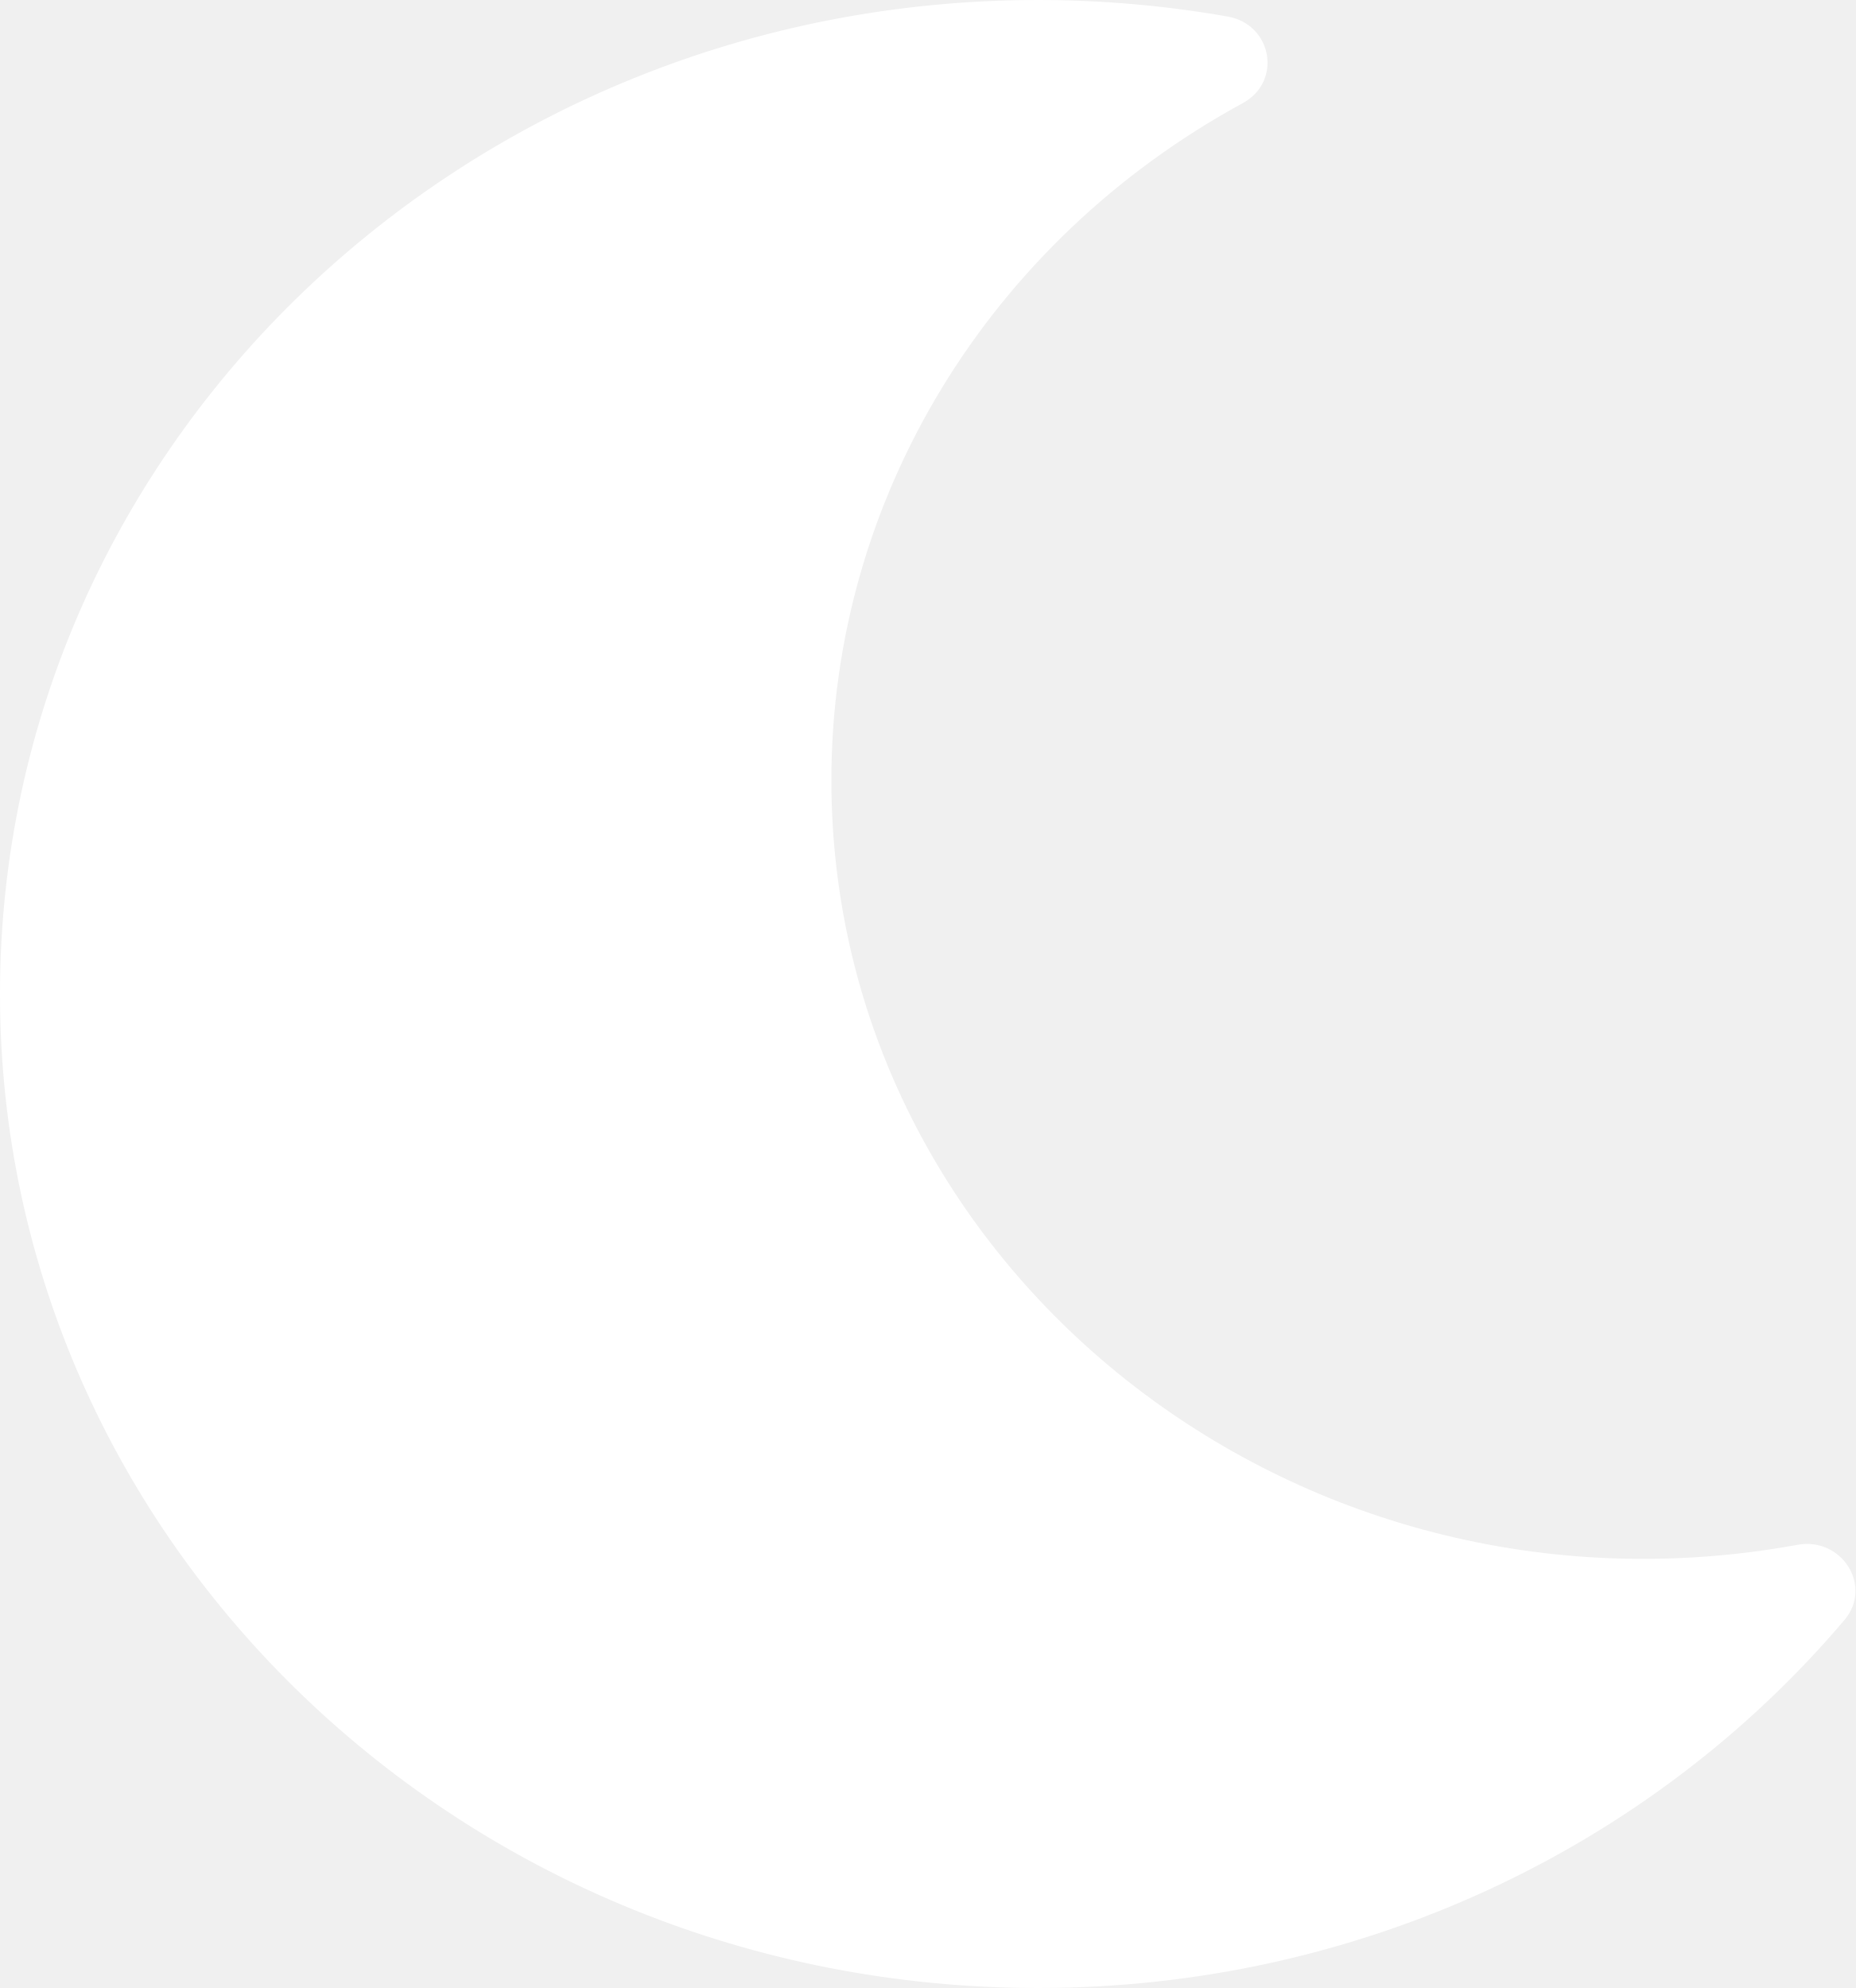
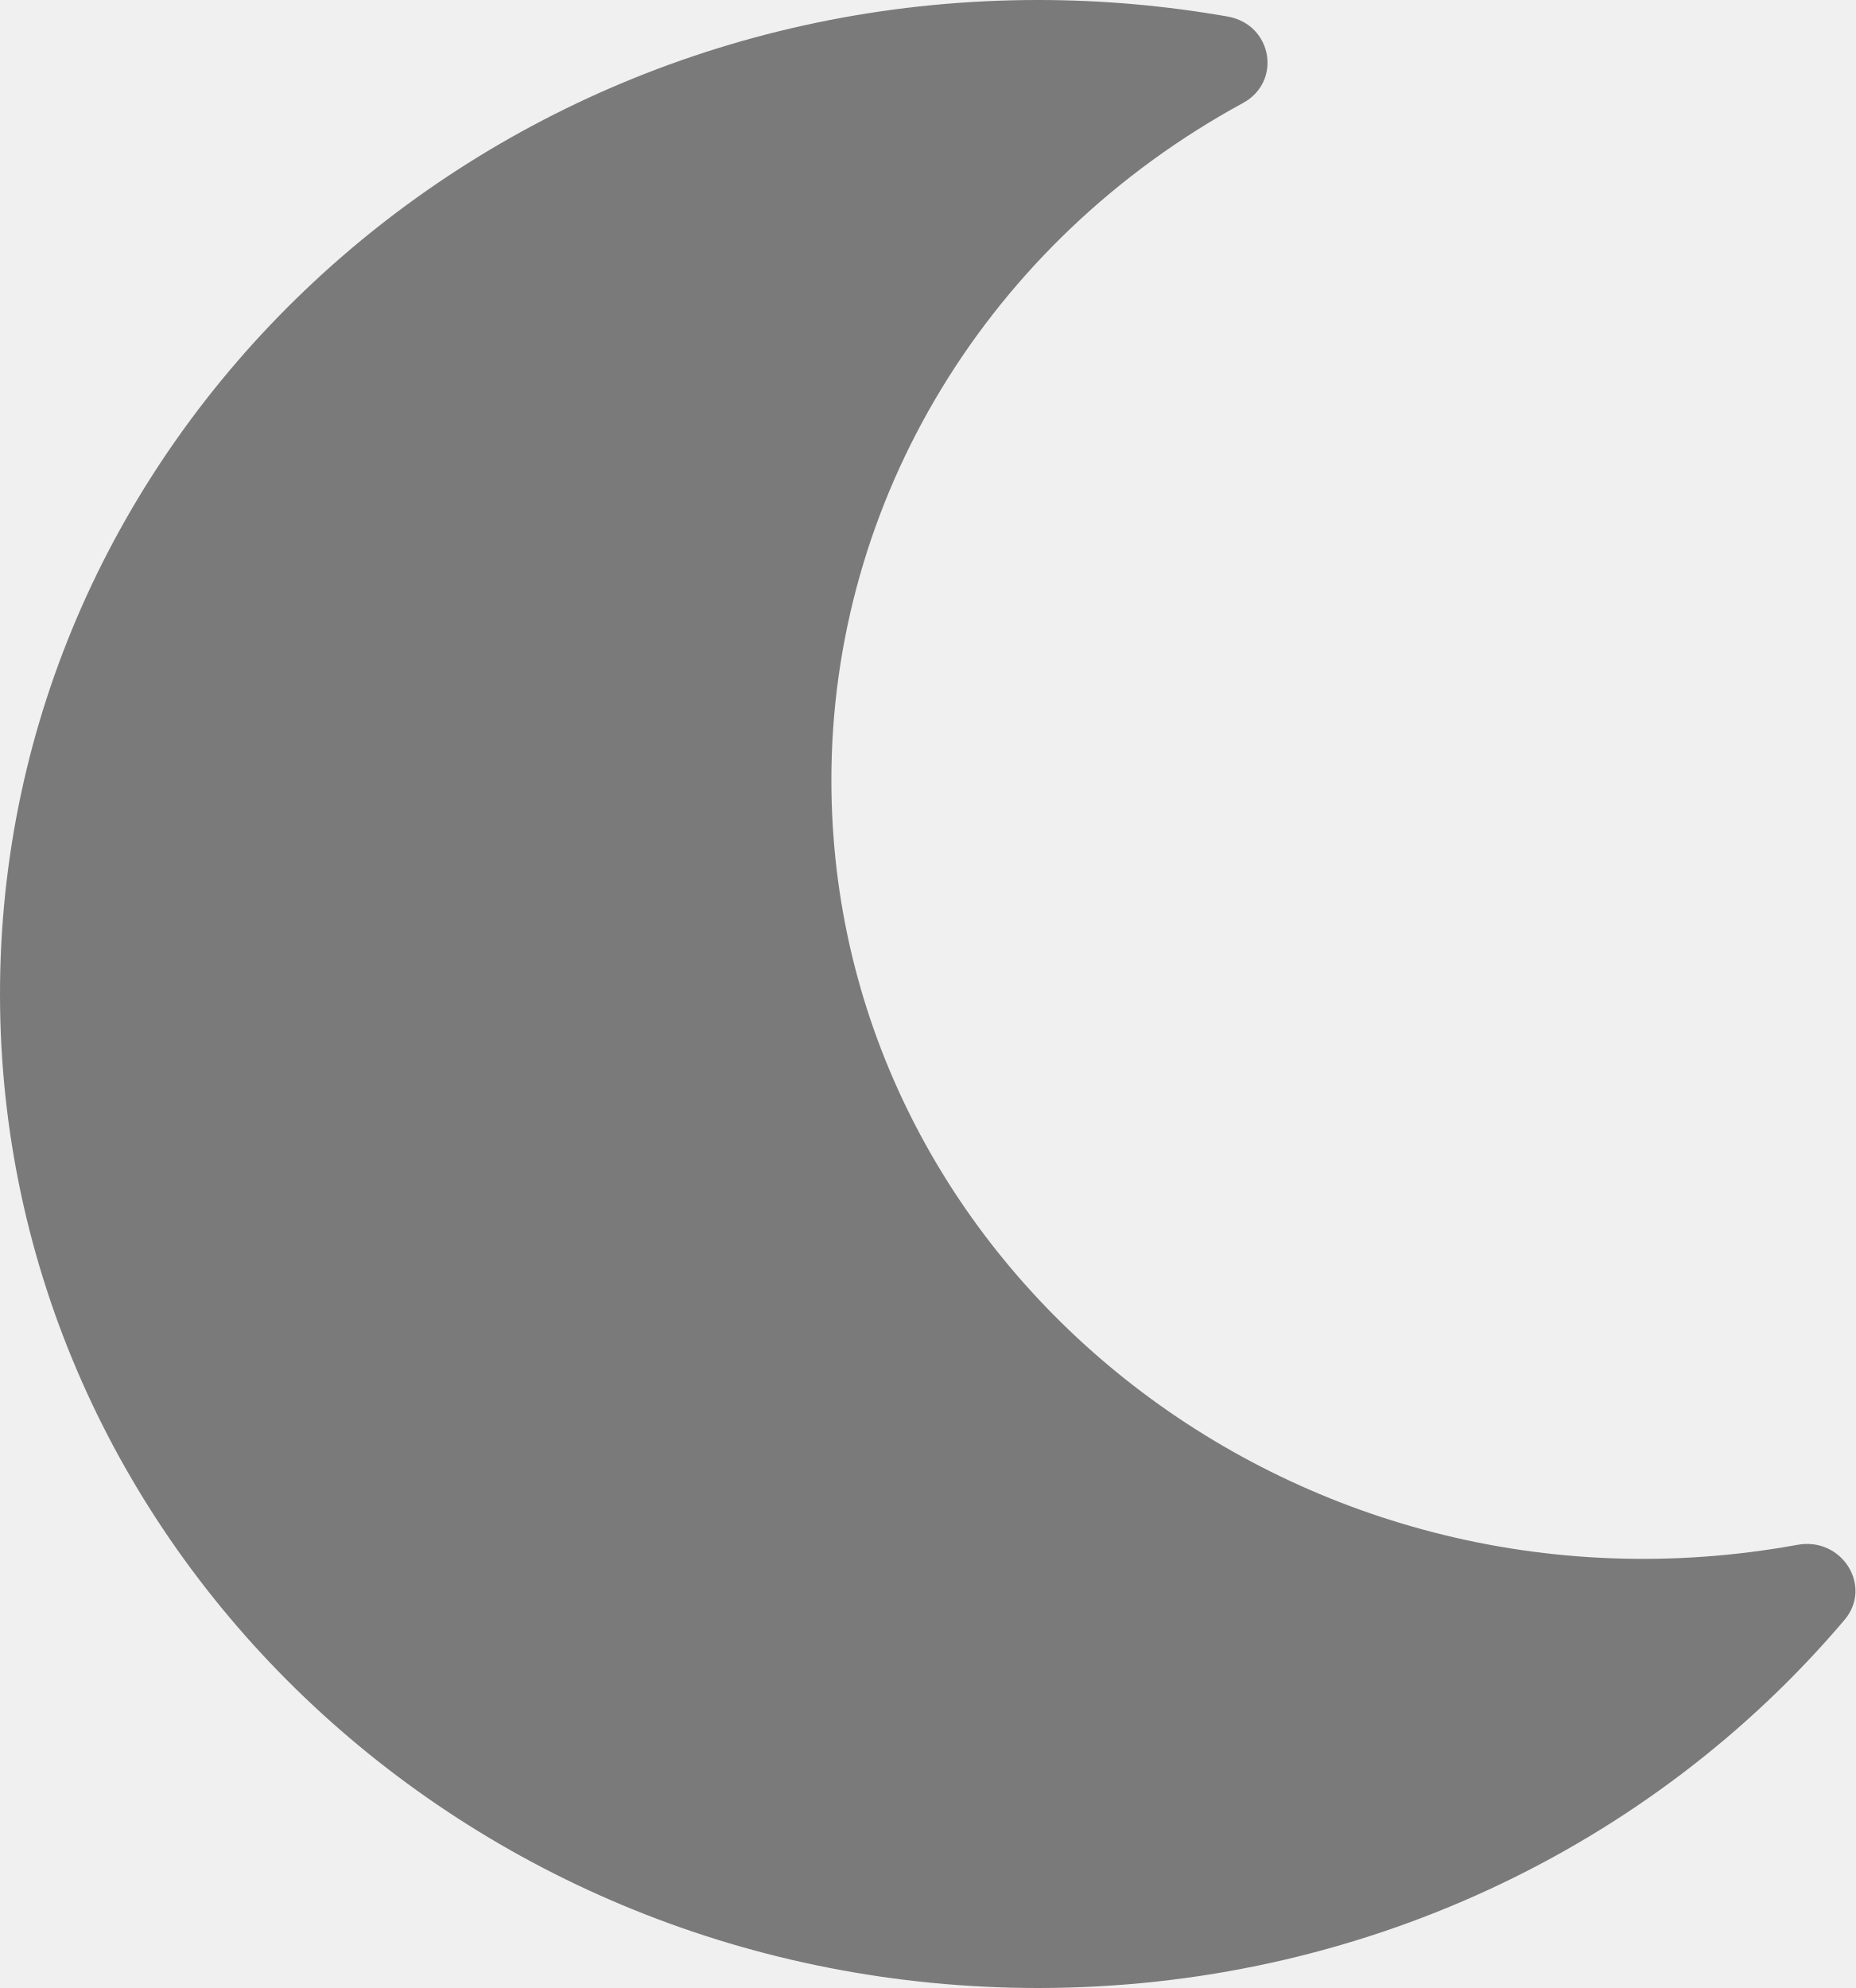
<svg xmlns="http://www.w3.org/2000/svg" width="14" height="15" viewBox="0 0 14 15" fill="none">
-   <path d="M7.833 15C10.248 15 12.455 13.947 13.917 12.223C14.133 11.968 13.897 11.595 13.563 11.656C9.763 12.349 6.273 9.559 6.273 5.886C6.273 3.77 7.456 1.824 9.379 0.777C9.675 0.615 9.6 0.185 9.264 0.125C8.792 0.042 8.313 6.84474e-05 7.833 0C3.509 0 0 3.355 0 7.5C0 11.64 3.504 15 7.833 15Z" fill="#fff" />
+   <path d="M7.833 15C10.248 15 12.455 13.947 13.917 12.223C14.133 11.968 13.897 11.595 13.563 11.656C9.763 12.349 6.273 9.559 6.273 5.886C6.273 3.77 7.456 1.824 9.379 0.777C9.675 0.615 9.6 0.185 9.264 0.125C8.792 0.042 8.313 6.84474e-05 7.833 0C3.509 0 0 3.355 0 7.5C0 11.64 3.504 15 7.833 15Z" fill="rgb(122,122,122)" />
</svg>
